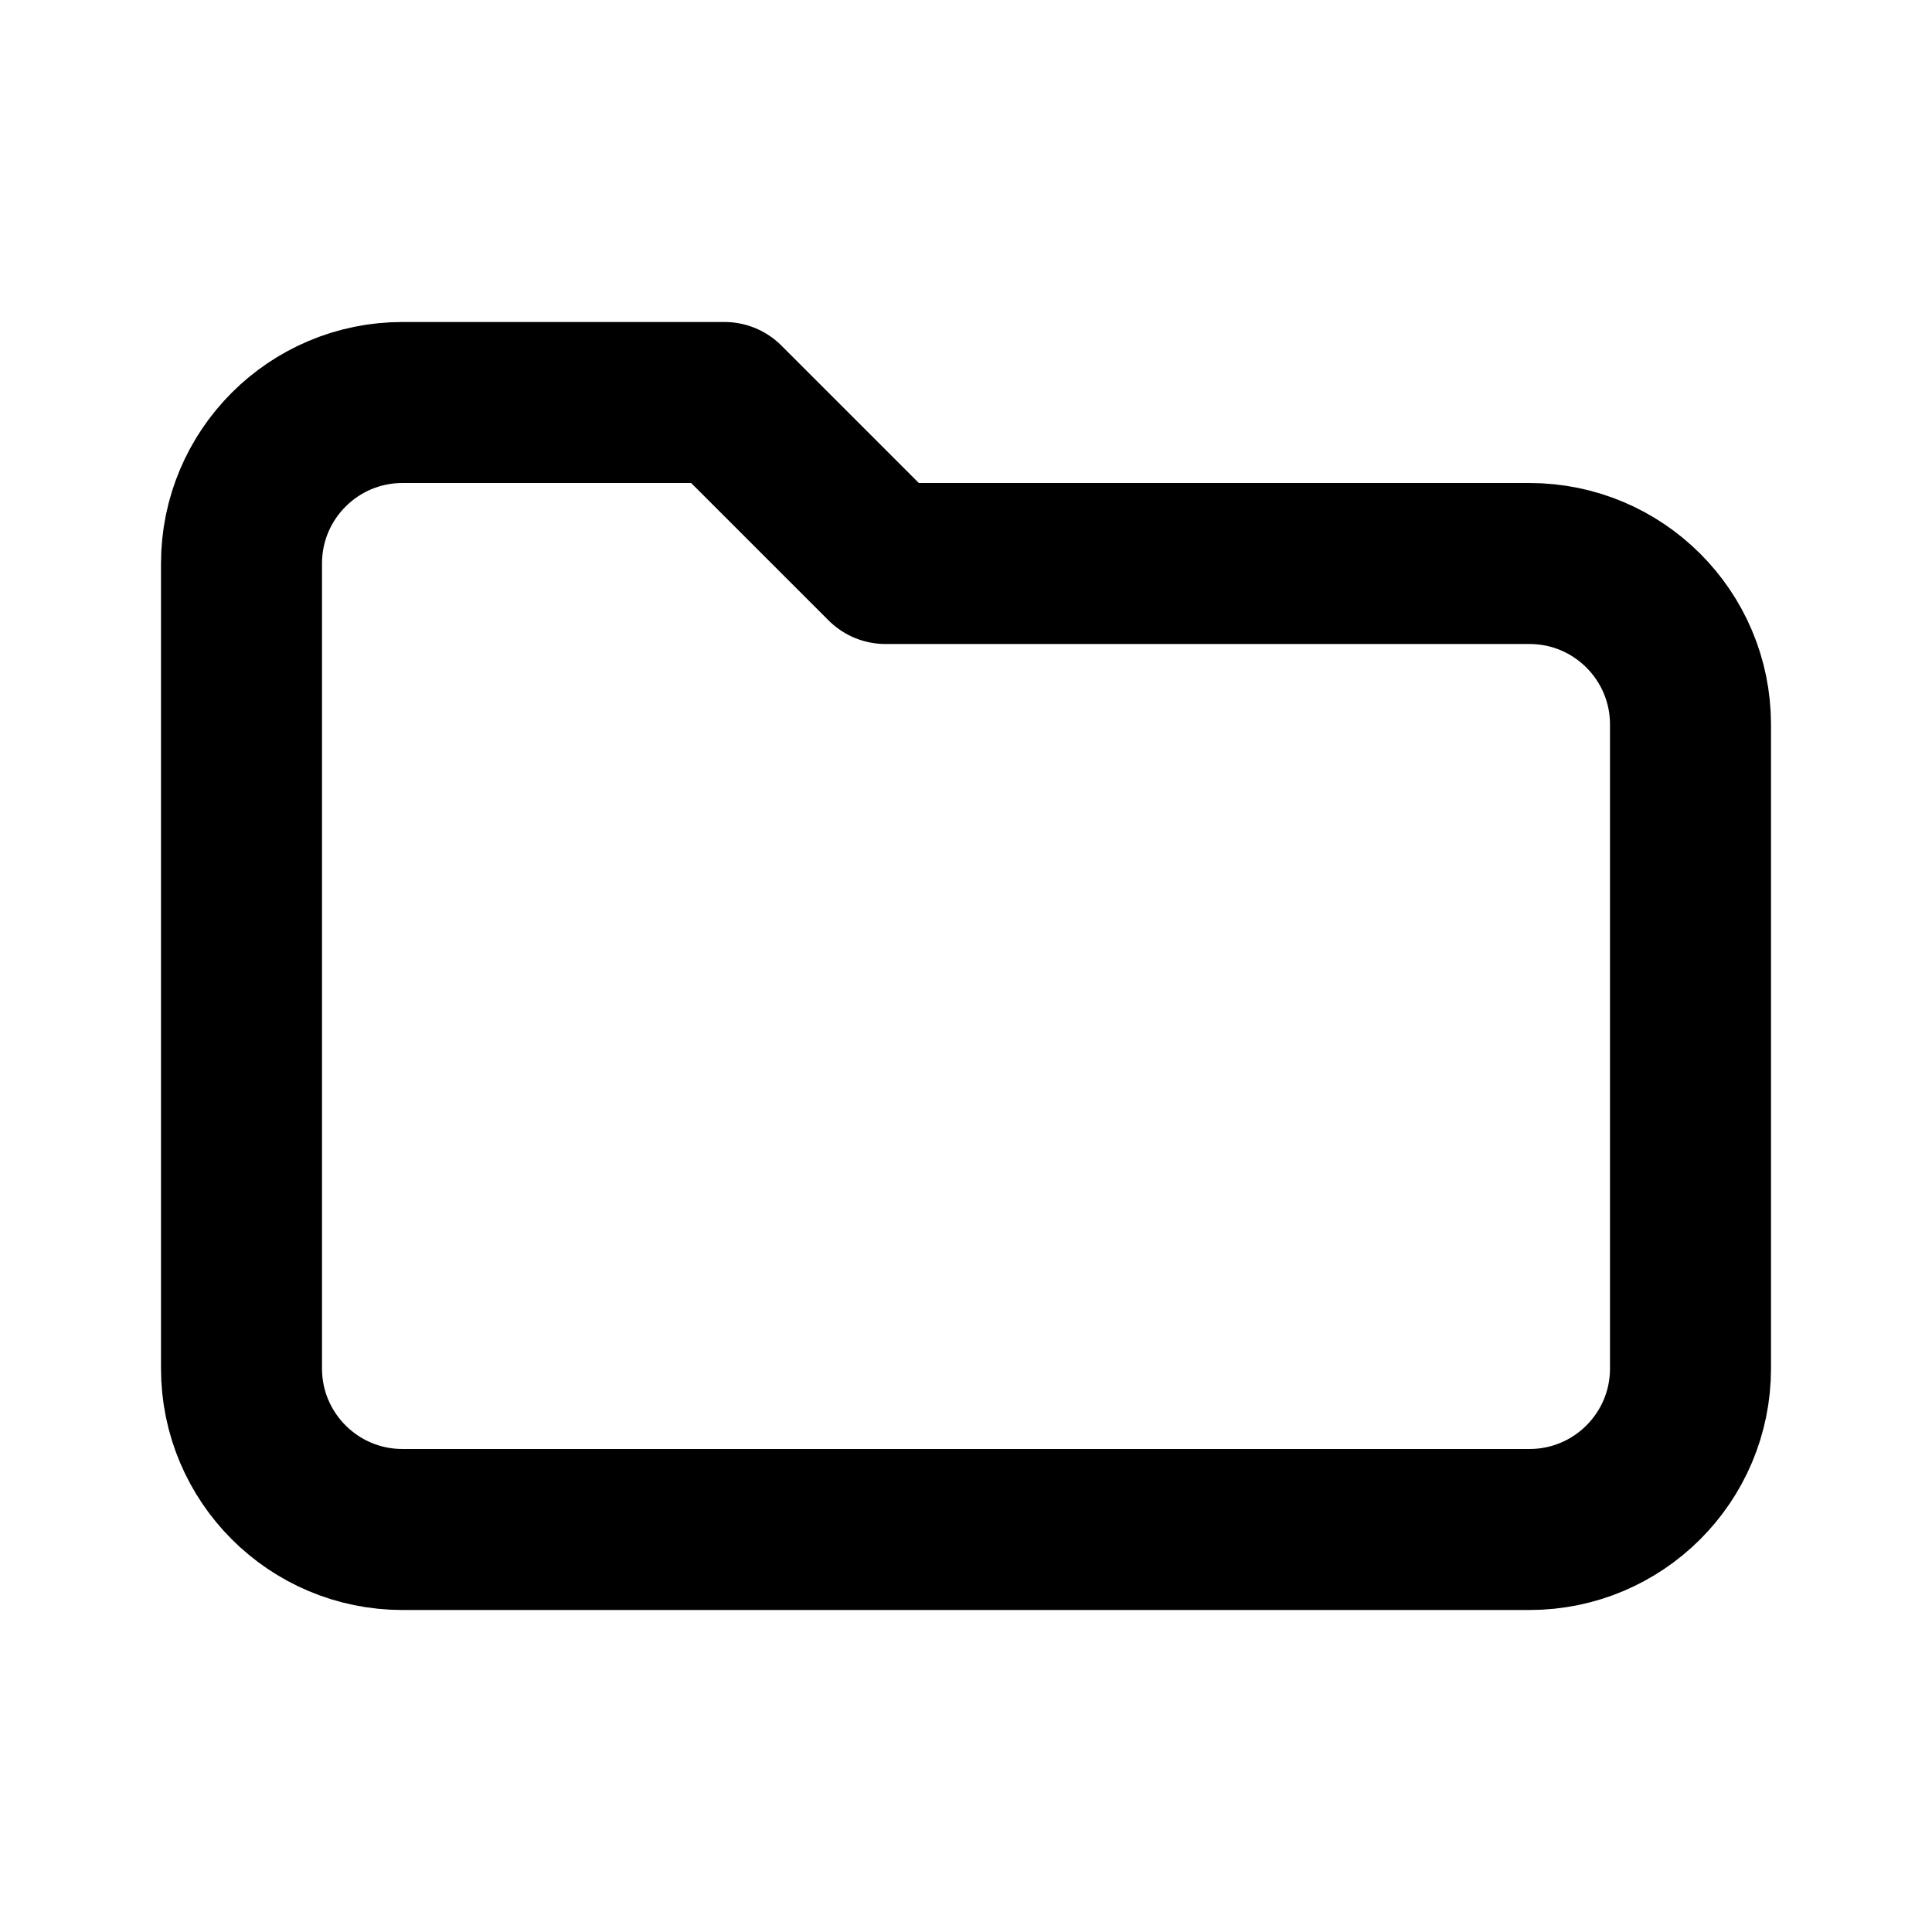
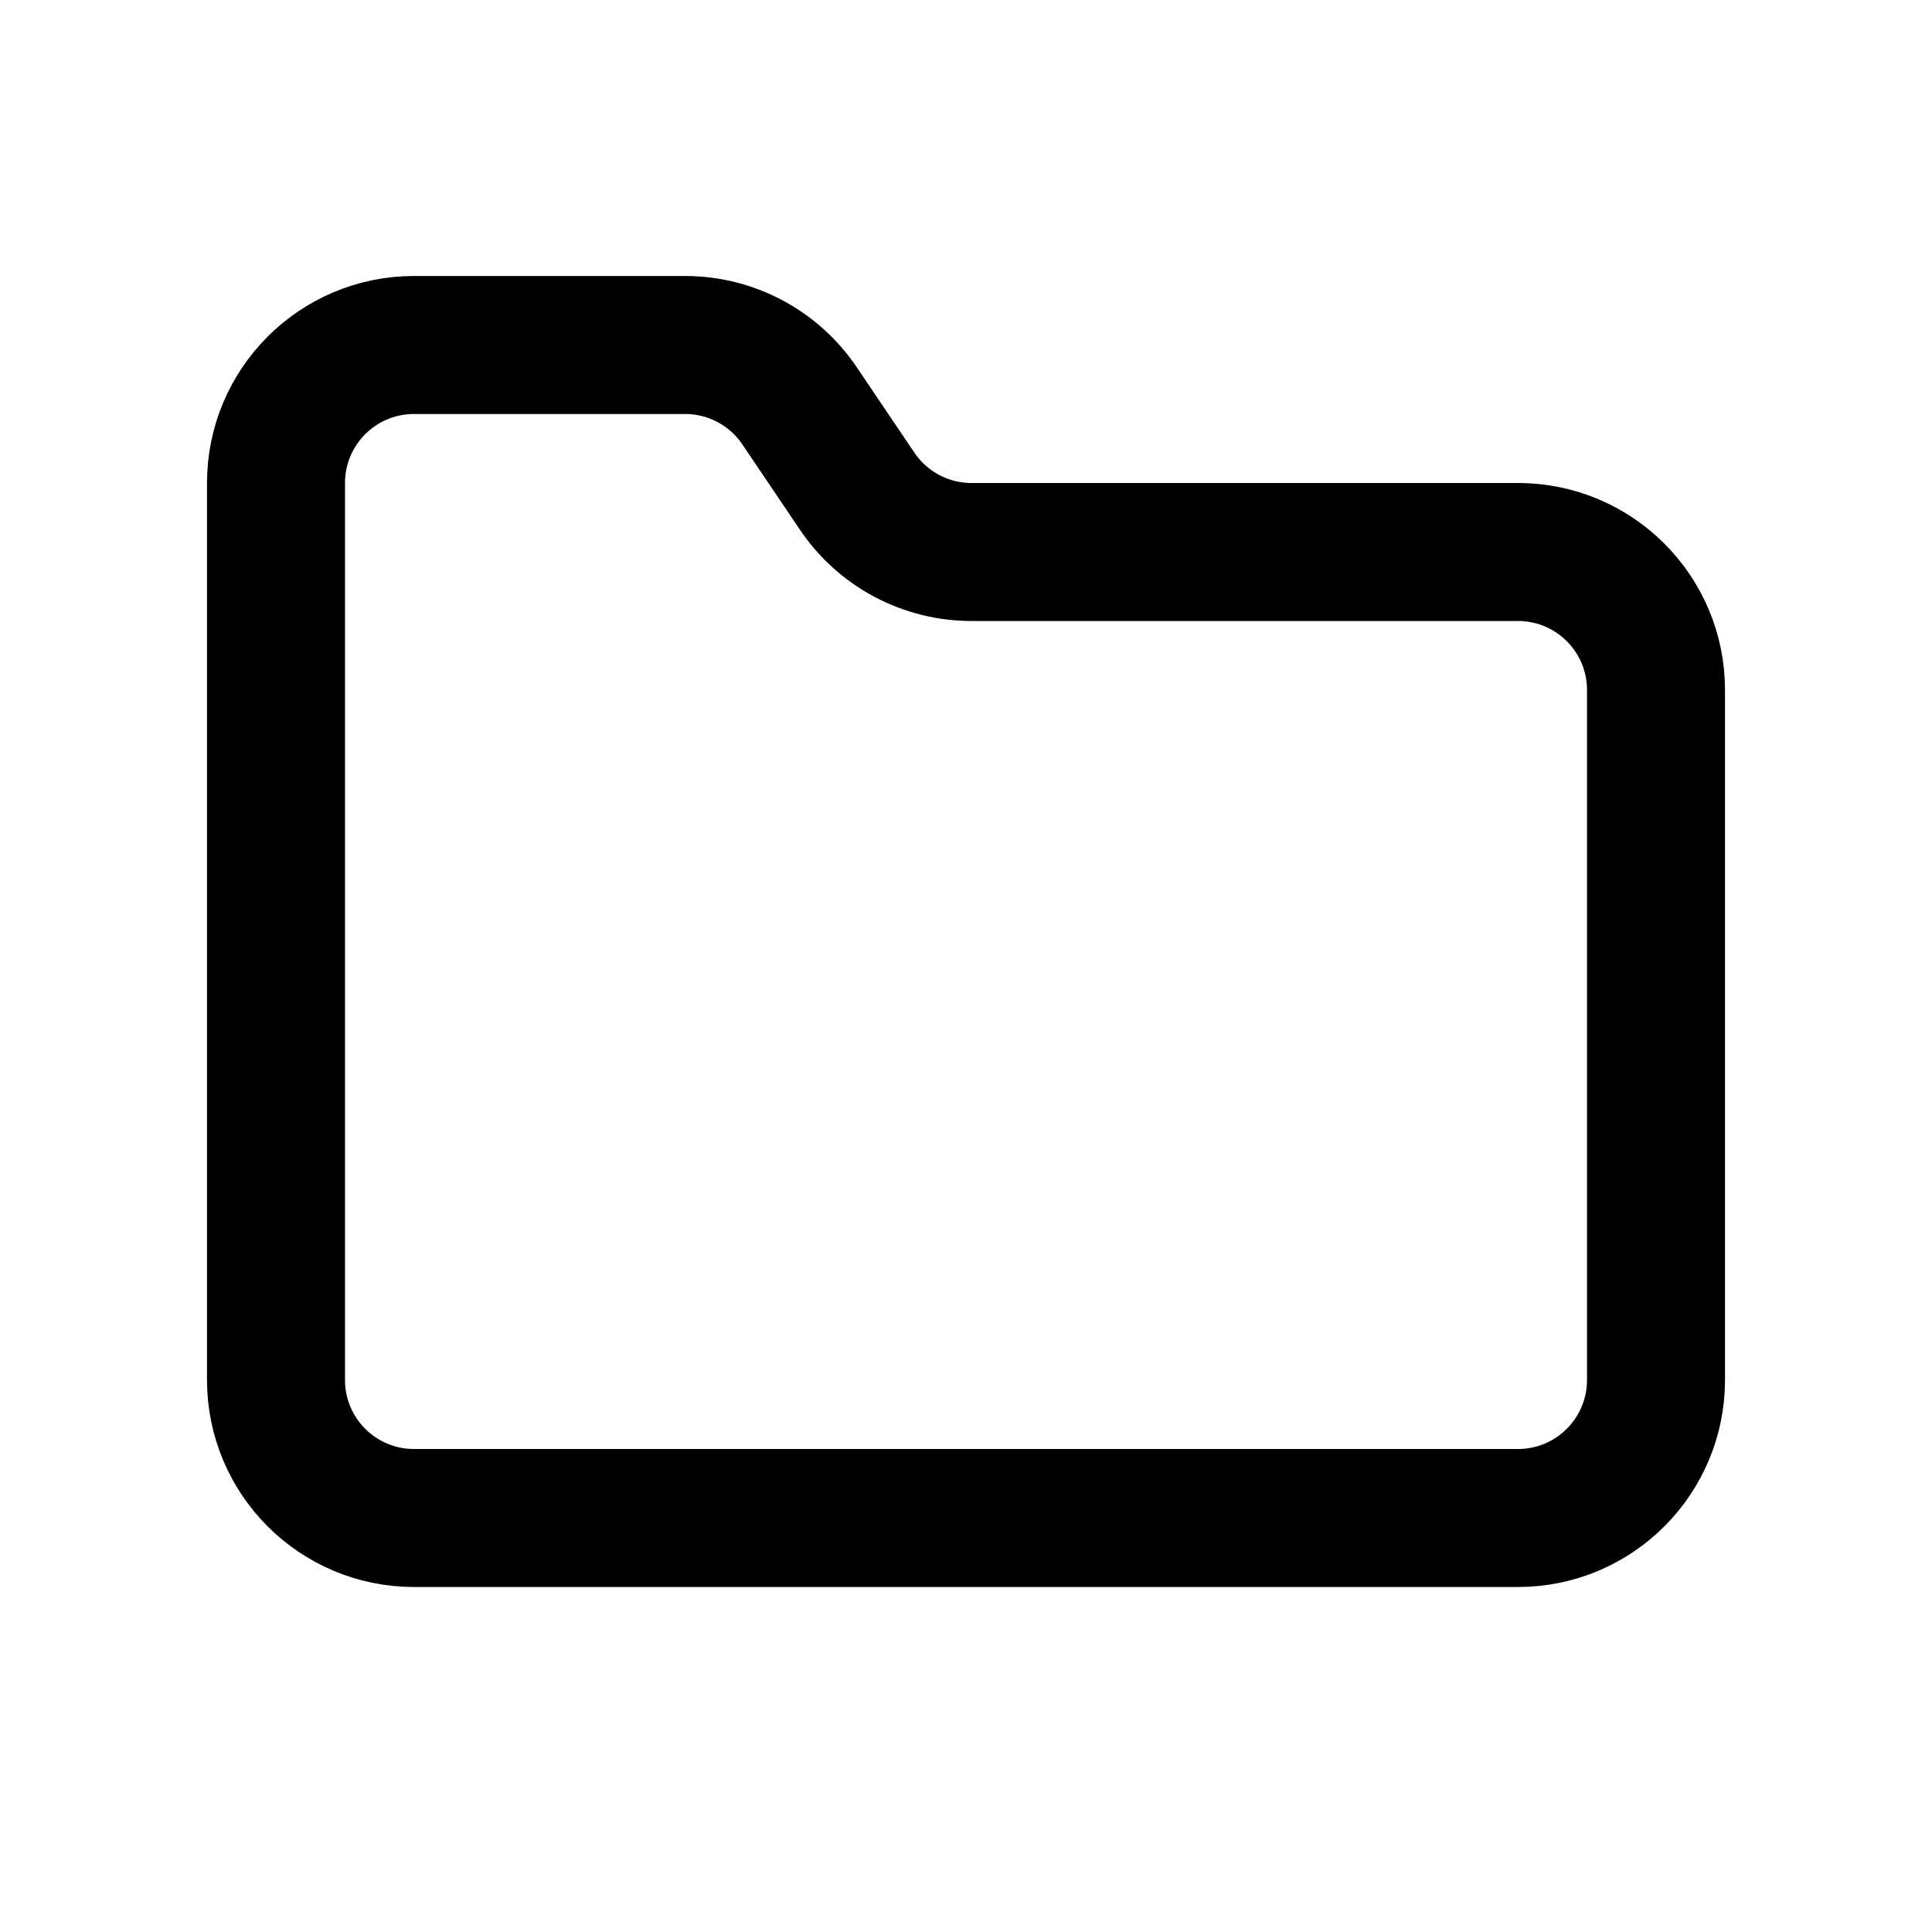
- <svg xmlns="http://www.w3.org/2000/svg" viewBox="0 0 24 24" fill="none" stroke="currentColor" stroke-width="2" stroke-linecap="round" stroke-linejoin="round">
-   <path d="M3 7a2 2 0 0 1 2-2h4l2 2h8a2 2 0 0 1 2 2v8a2 2 0 0 1-2 2H5a2 2 0 0 1-2-2Z" />
+ <svg xmlns="http://www.w3.org/2000/svg" viewBox="-2 -2 28 28" fill="none" stroke="currentColor" stroke-width="2" stroke-linecap="round" stroke-linejoin="round">
+   <path d="M20 20a2 2 0 0 0 2-2V8a2 2 0 0 0-2-2h-7.9a2 2 0 0 1-1.69-.9L9.6 3.9A2 2 0 0 0 7.93 3H4a2 2 0 0 0-2 2v13a2 2 0 0 0 2 2Z" />
</svg>
